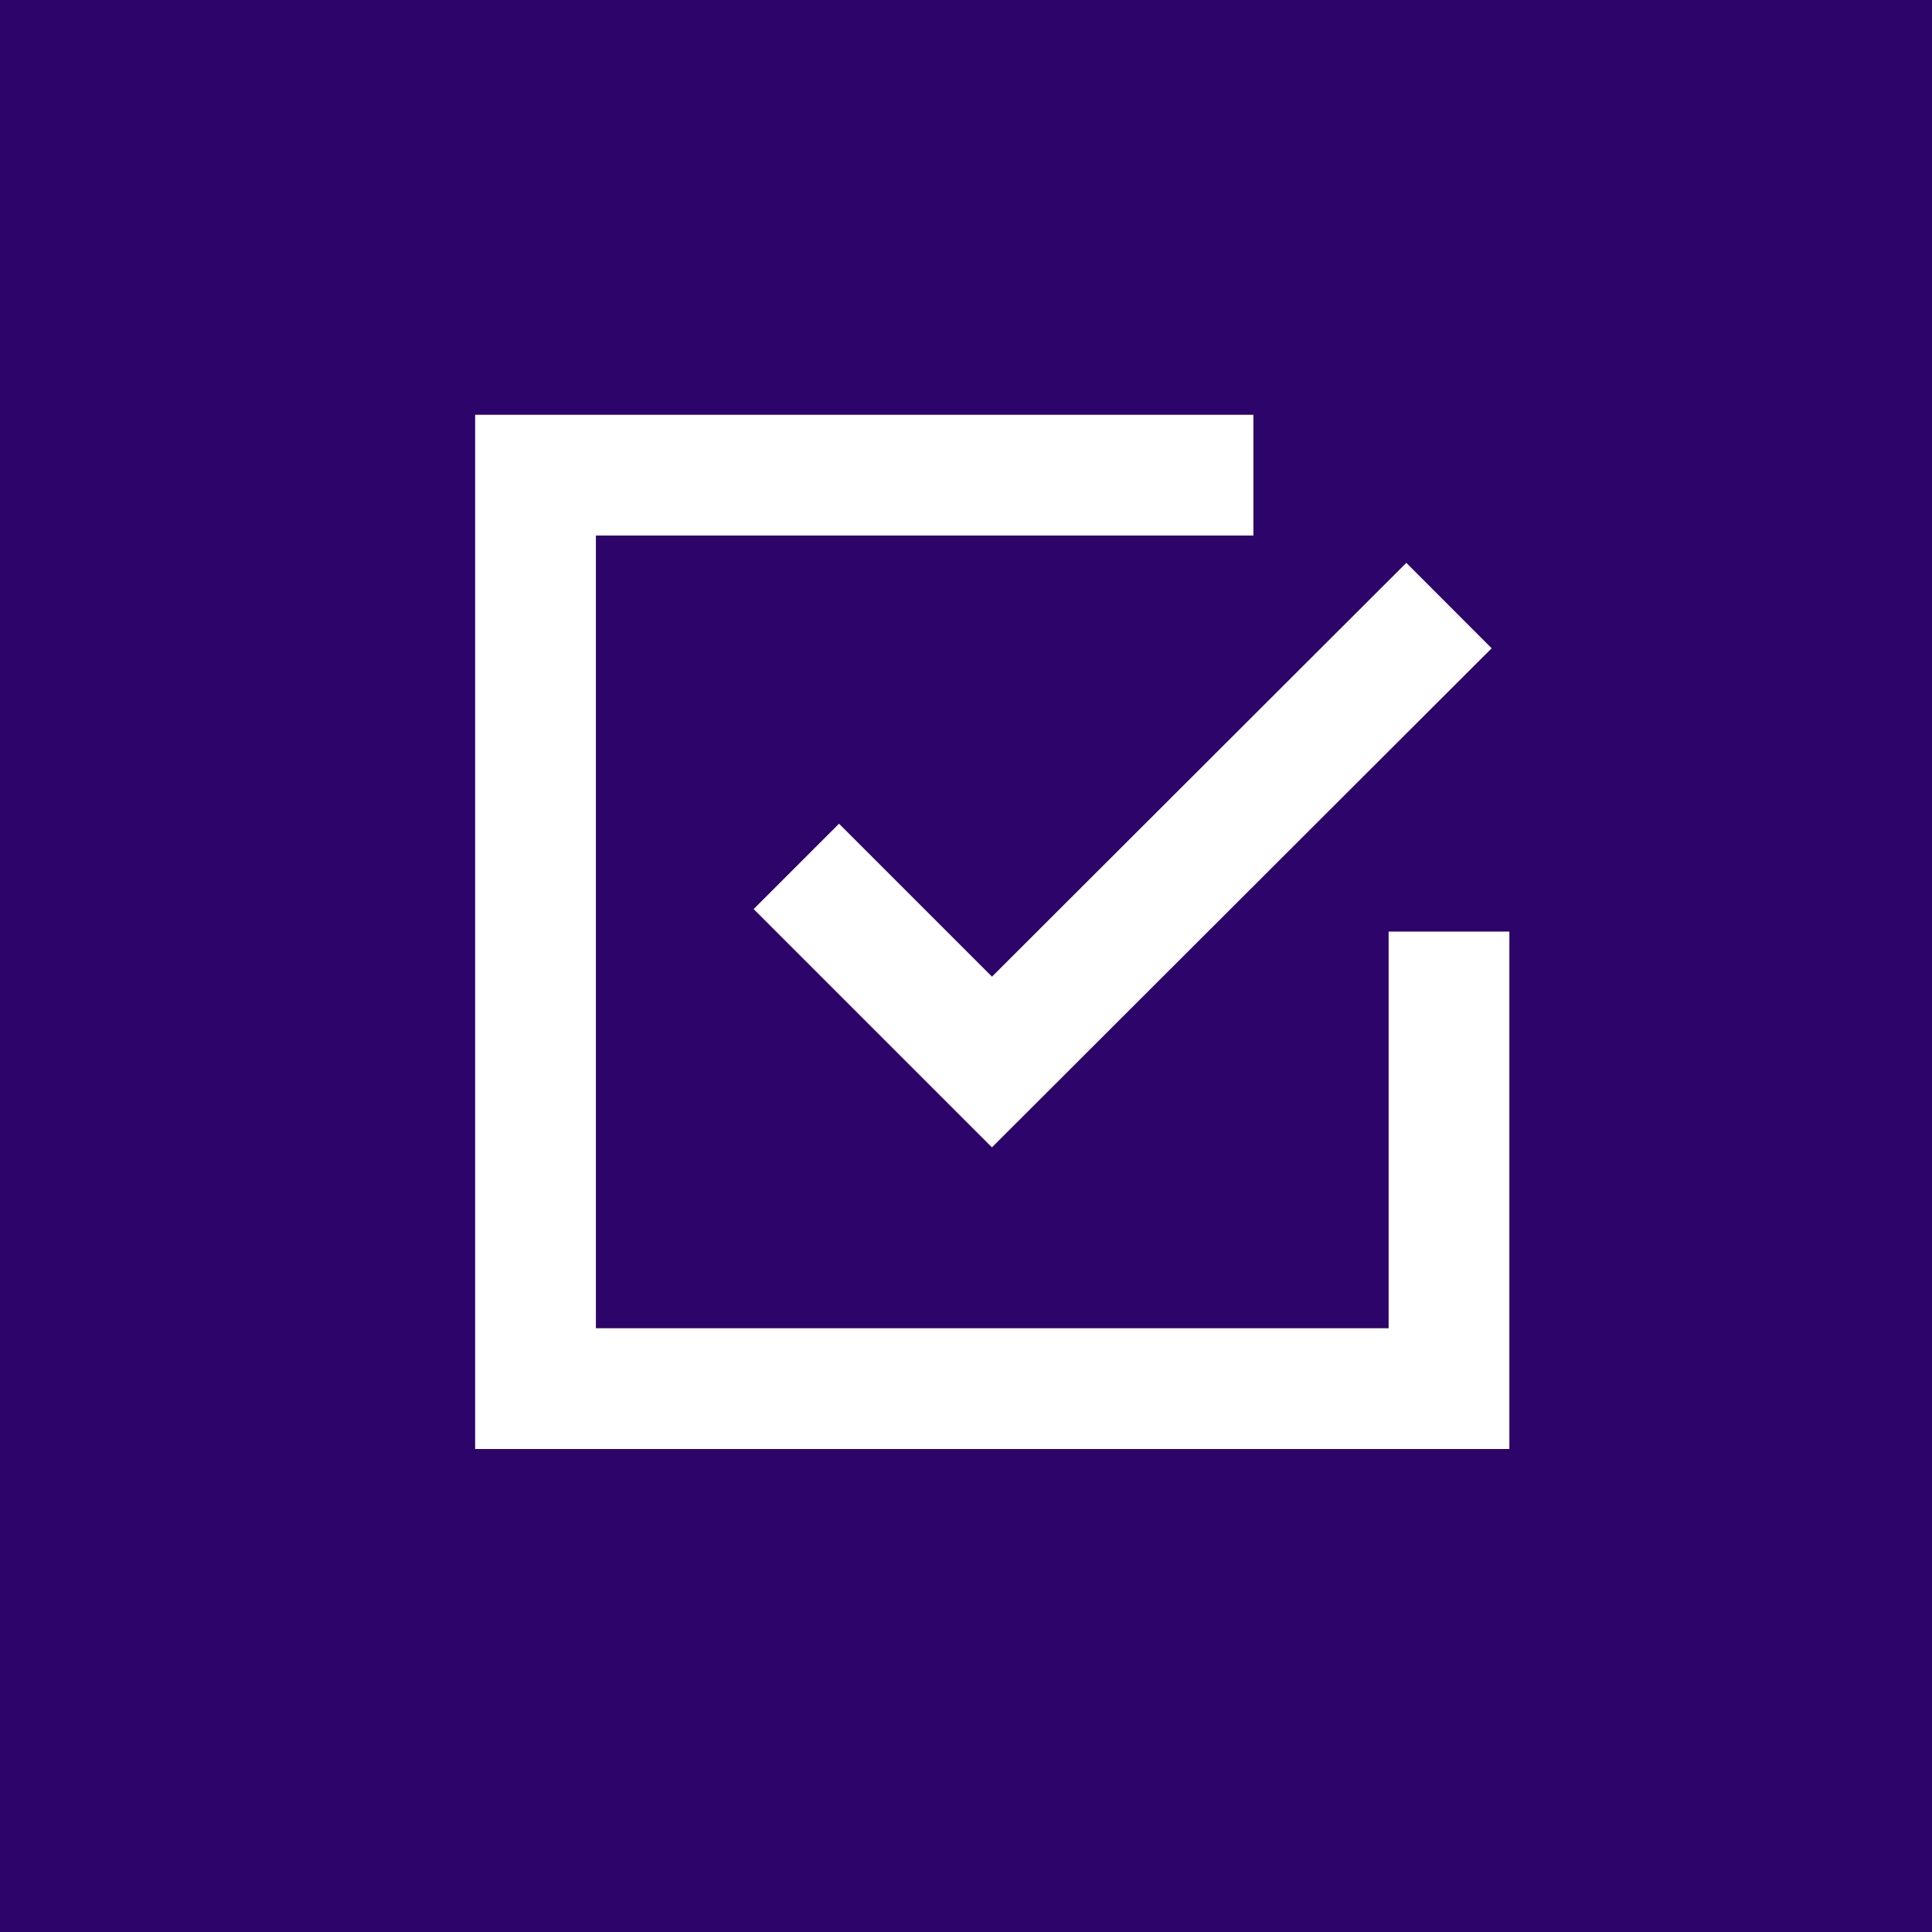
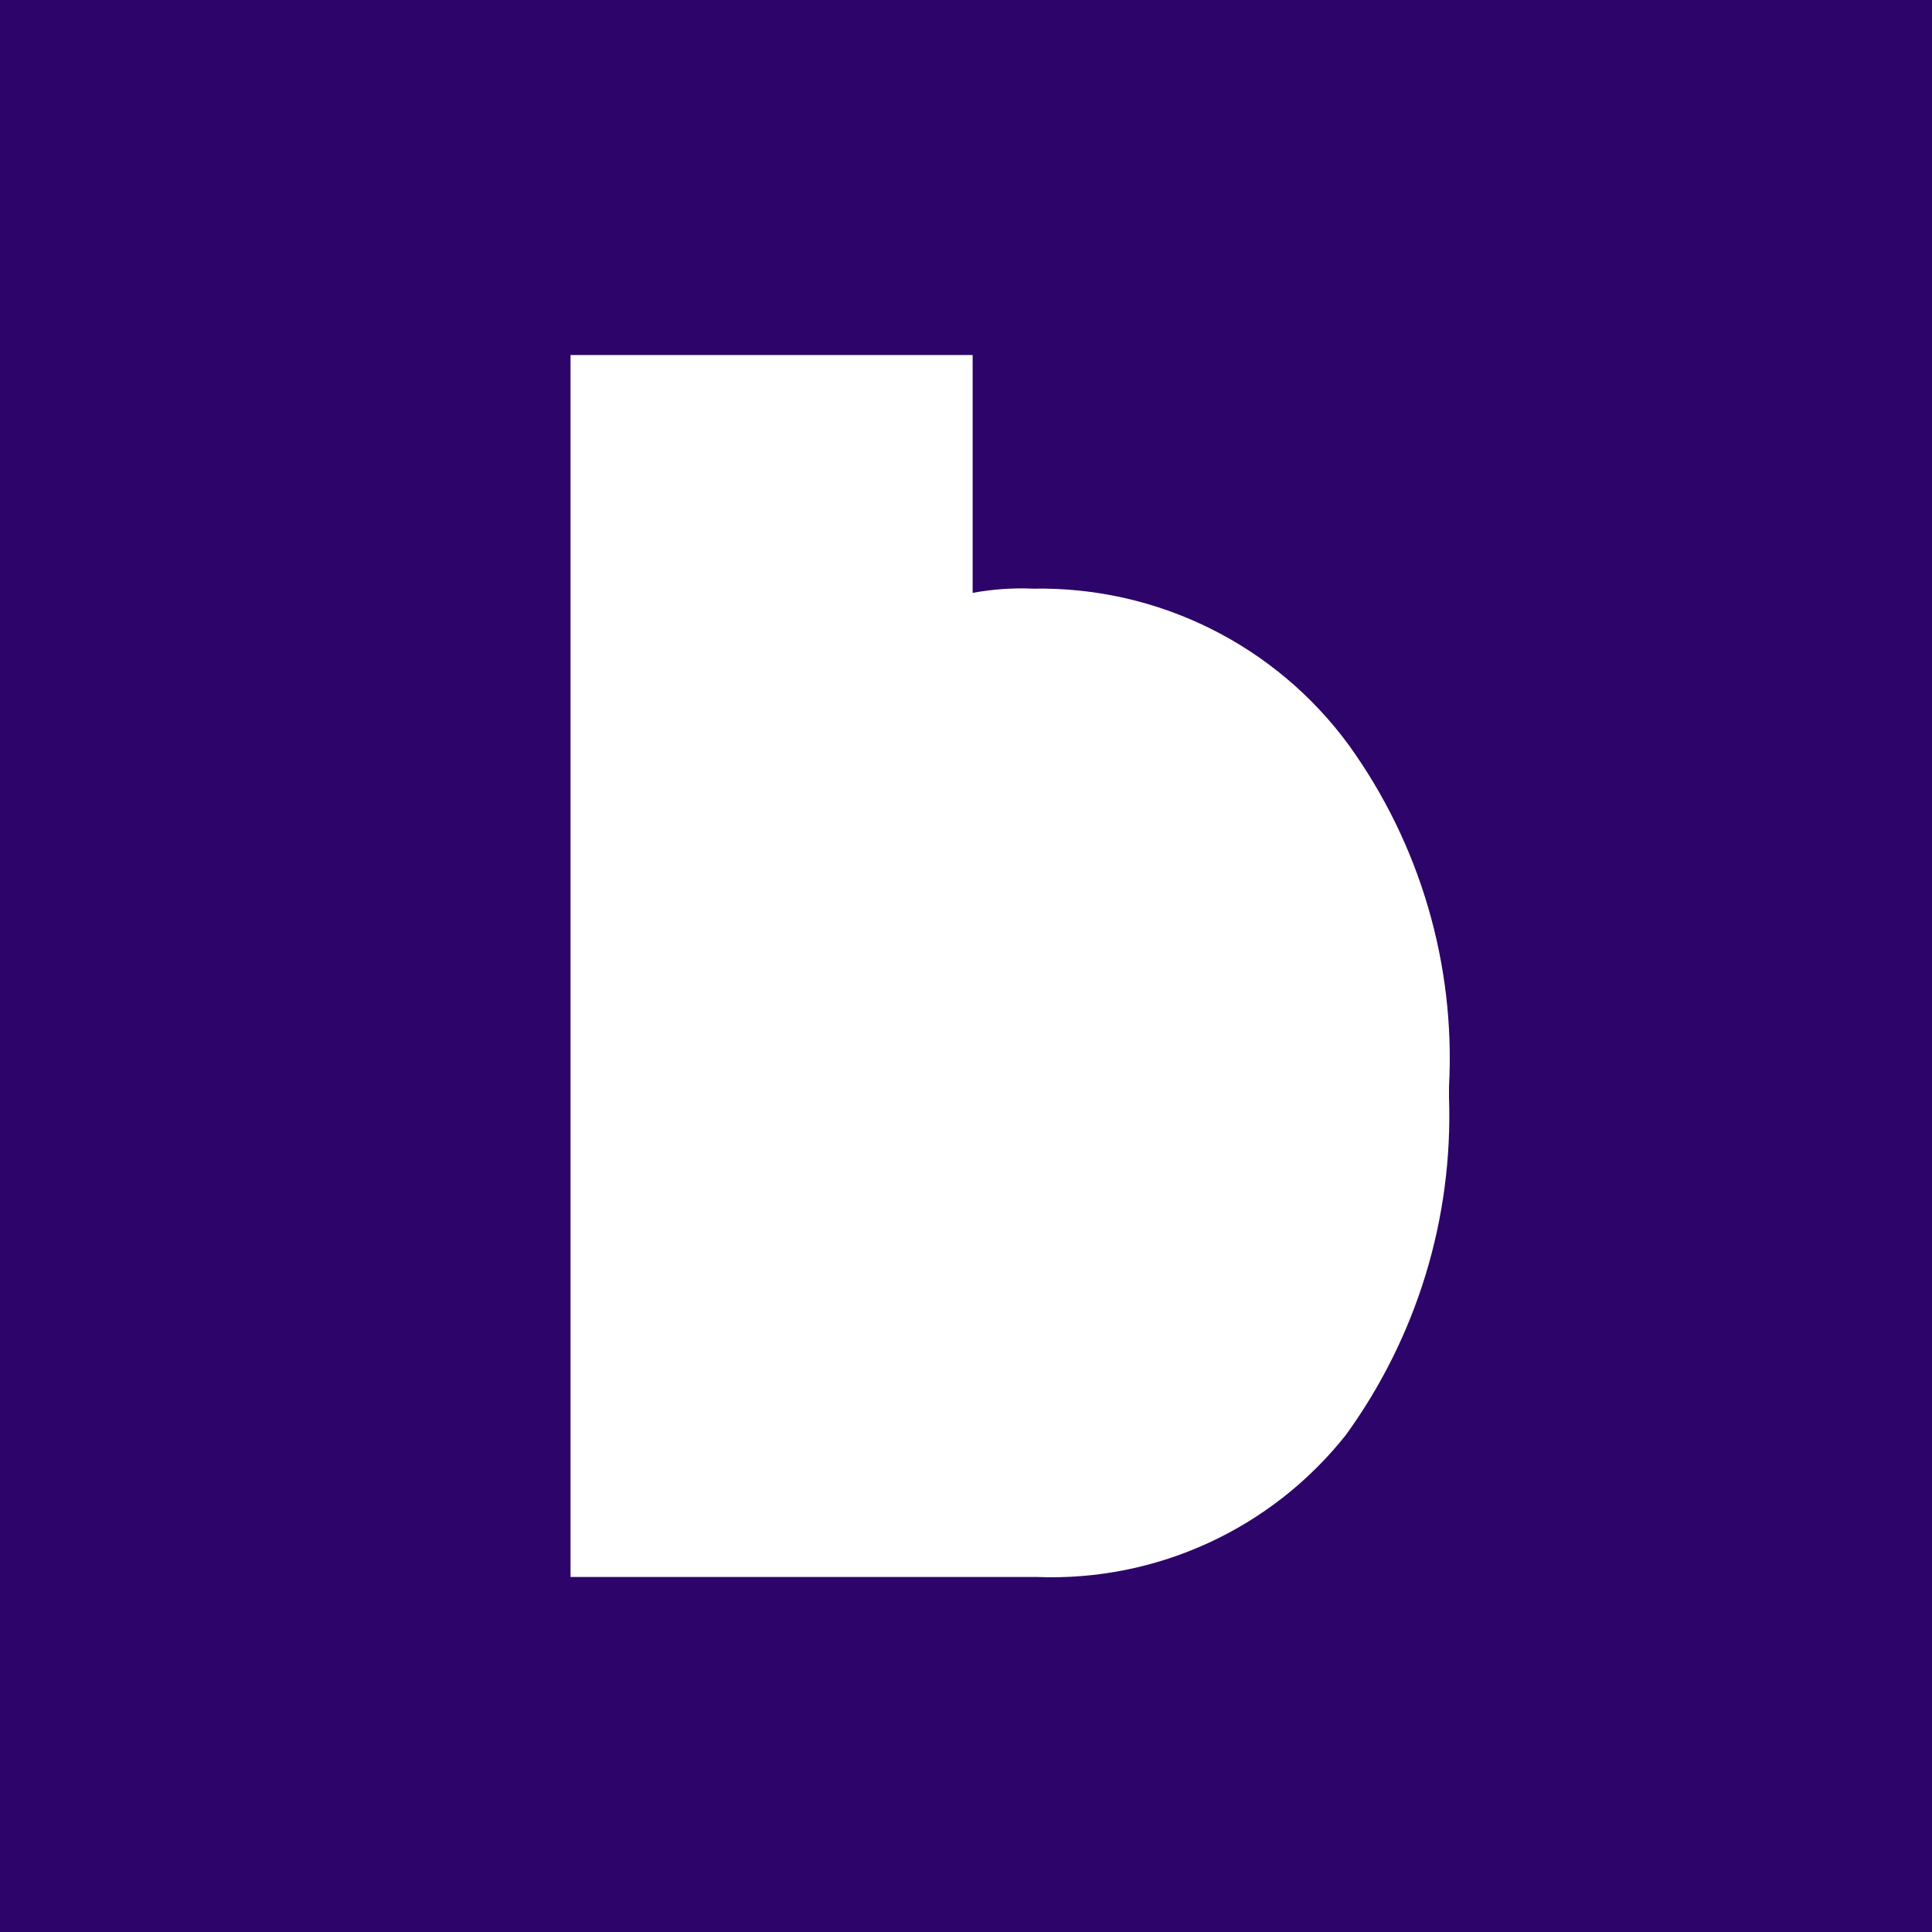
<svg xmlns="http://www.w3.org/2000/svg" id="Layer_1" data-name="Layer 1" viewBox="0 0 32 32">
  <defs>
-     <style>.cls-1{fill:#2d0469;}.cls-2{fill:none;stroke:#fff;stroke-miterlimit:10;stroke-width:2px;}</style>
+     <style>.cls-1{fill:#2d0469;}.cls-2{fill:#fff;}</style>
  </defs>
  <rect class="cls-1" width="32" height="32" />
-   <polyline class="cls-2" points="24 15.43 24 23 8.87 23 8.87 7.87 20.76 7.87" />
-   <polyline class="cls-2" points="24 10.03 16.43 17.59 13.19 14.35" />
+   <path class="cls-2" d="M17.11,9.75a4.44,4.44,0,0,0-1,.07V5.88H9.45V26.12h7.73a6.22,6.22,0,0,0,5.11-2.35A9,9,0,0,0,24,18.18V18a8.87,8.87,0,0,0-1.66-5.66A6.34,6.34,0,0,0,17.11,9.75Z" />
</svg>
